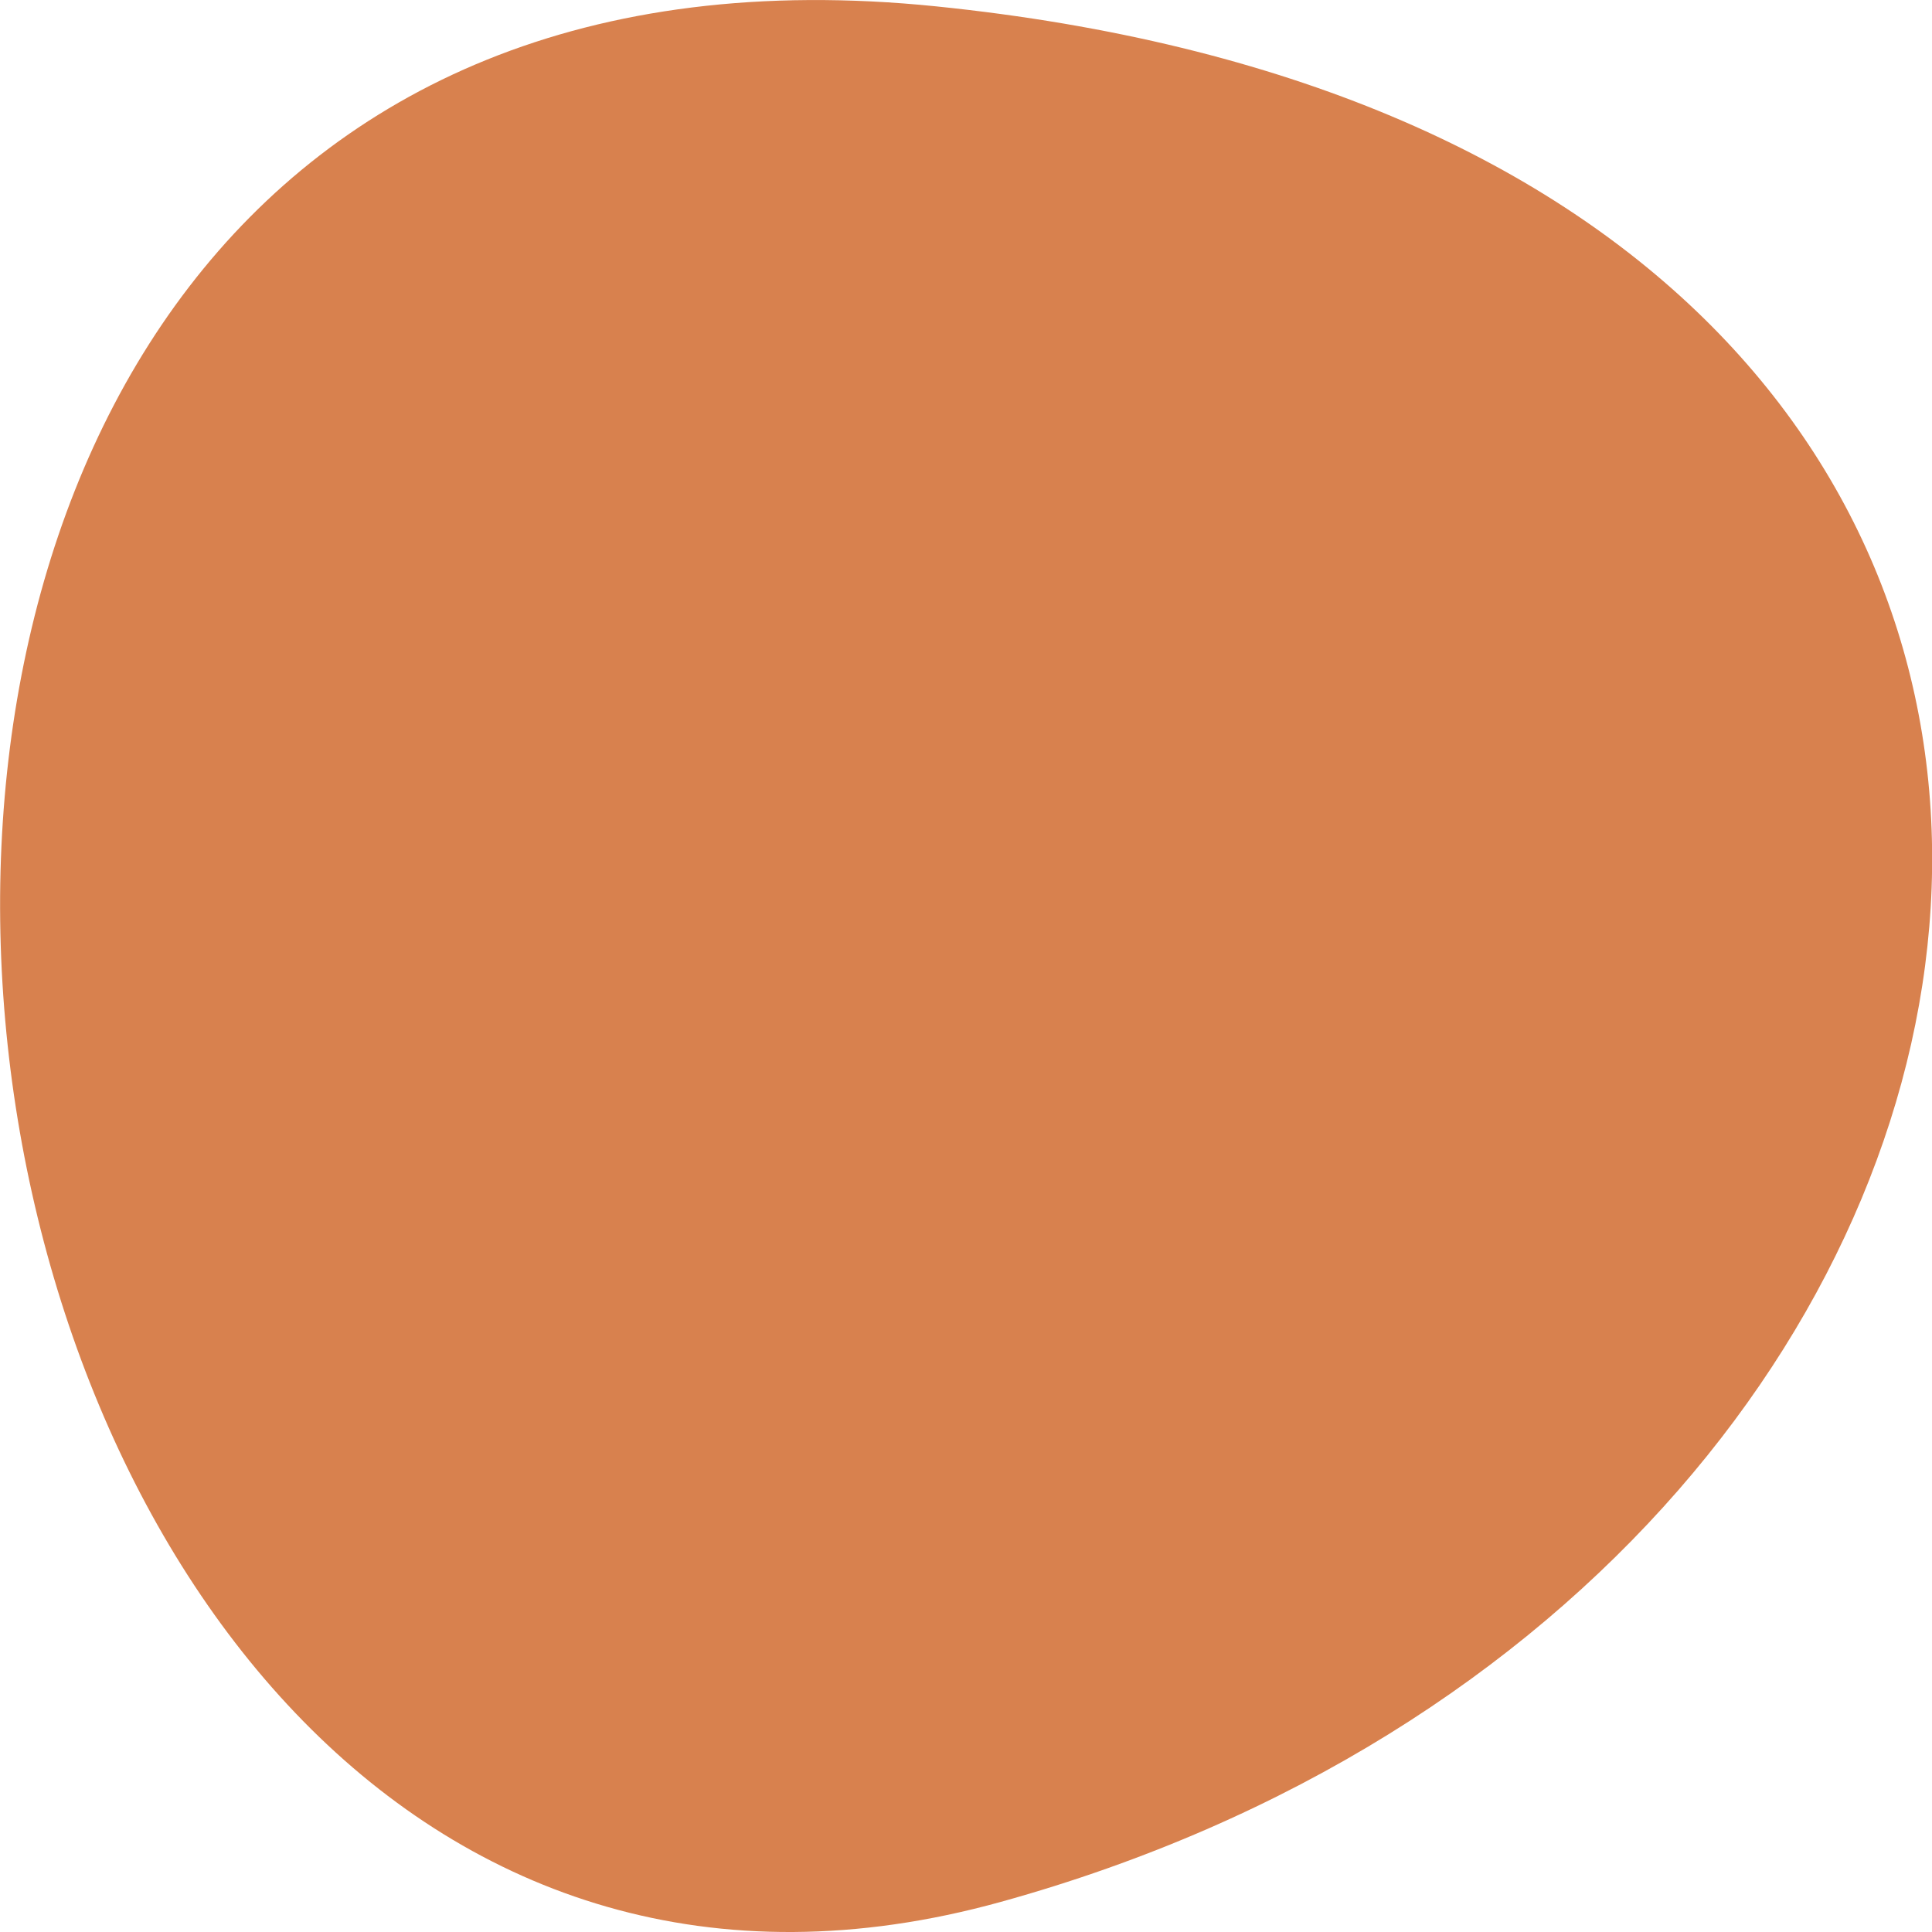
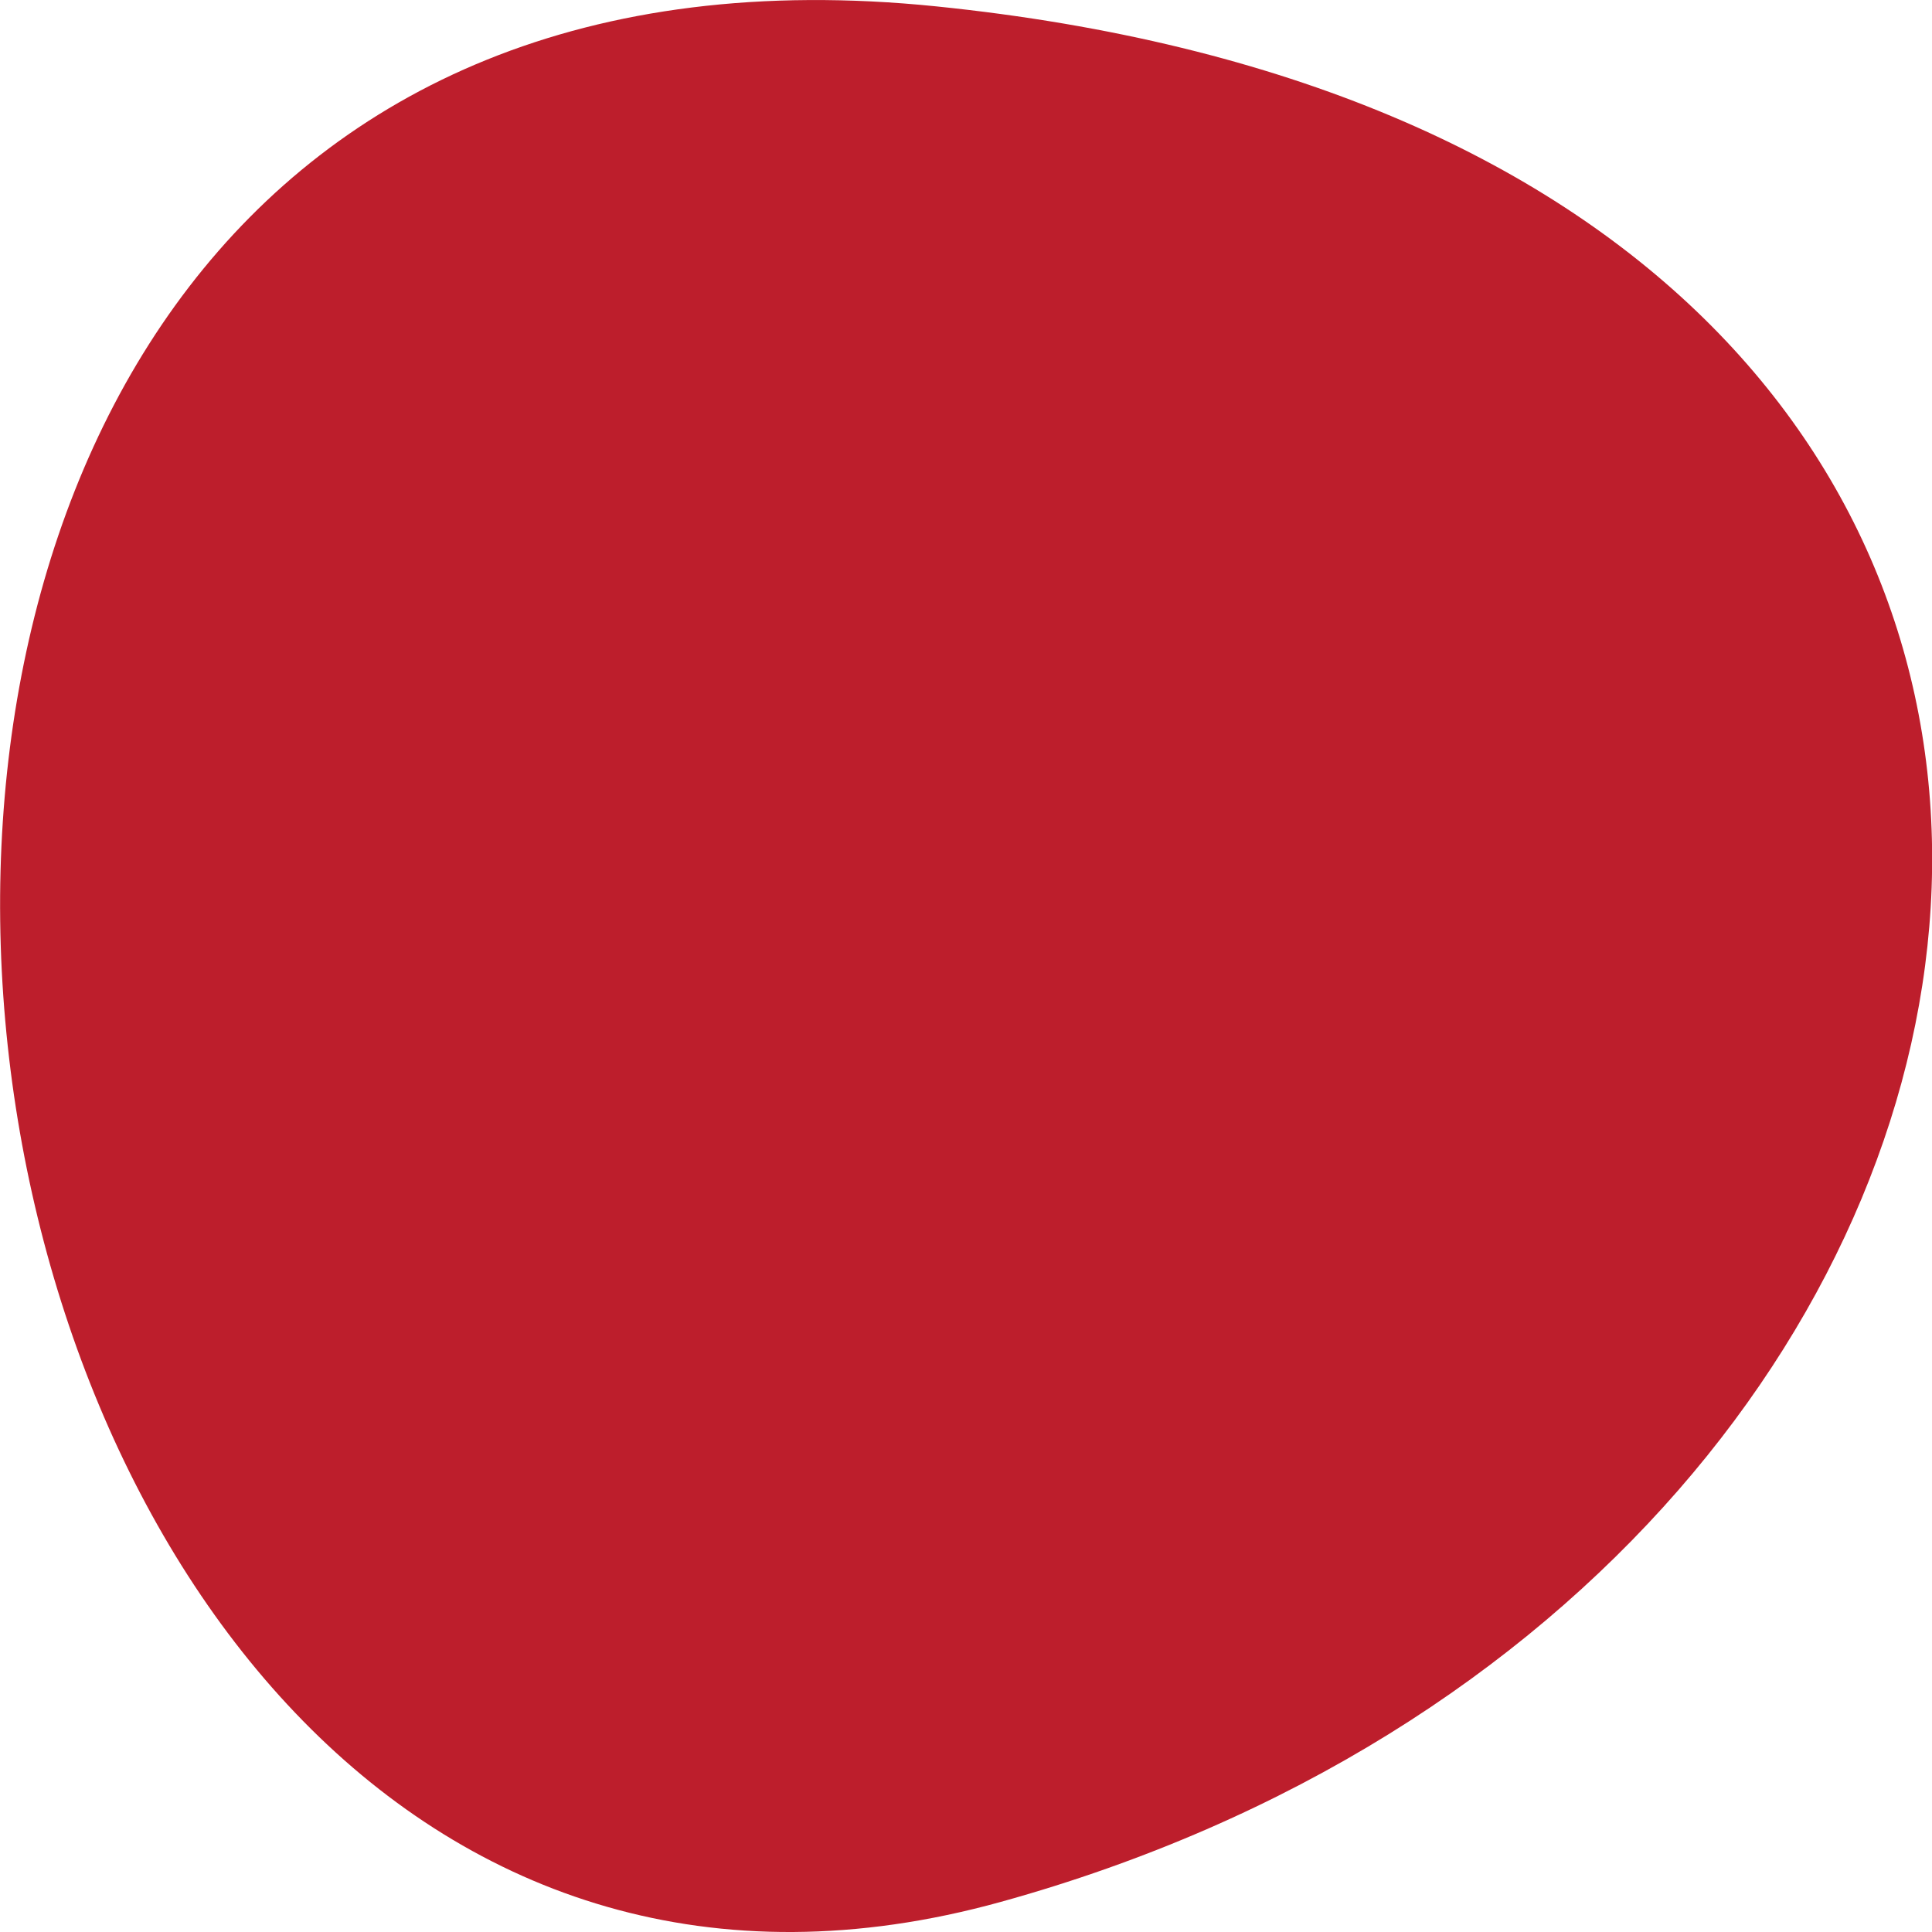
- <svg xmlns="http://www.w3.org/2000/svg" width="48" height="48" viewBox="0 0 48 48">
-   <path d="M219.4,492.584c28.822-7.986,33.383-43.518-1.607-47.094S190.574,500.571,219.4,492.584Z" transform="translate(-194.535 -445.332)" fill="#d8814e" />
+ <svg xmlns="http://www.w3.org/2000/svg" width="48px" height="48px" viewBox="0 0 48 48" version="1.1">
+   <g id="Page-1" stroke="none" stroke-width="1" fill="none" fill-rule="evenodd">
+     <g id="details-shape-1" fill="#BD1E2C" fill-rule="nonzero">
+       <path d="M24.865,47.252 C53.687,39.266 58.248,3.734 23.258,0.158 C-11.732,-3.418 -3.961,55.239 24.865,47.252 Z" id="Path" />
+     </g>
+   </g>
</svg>
